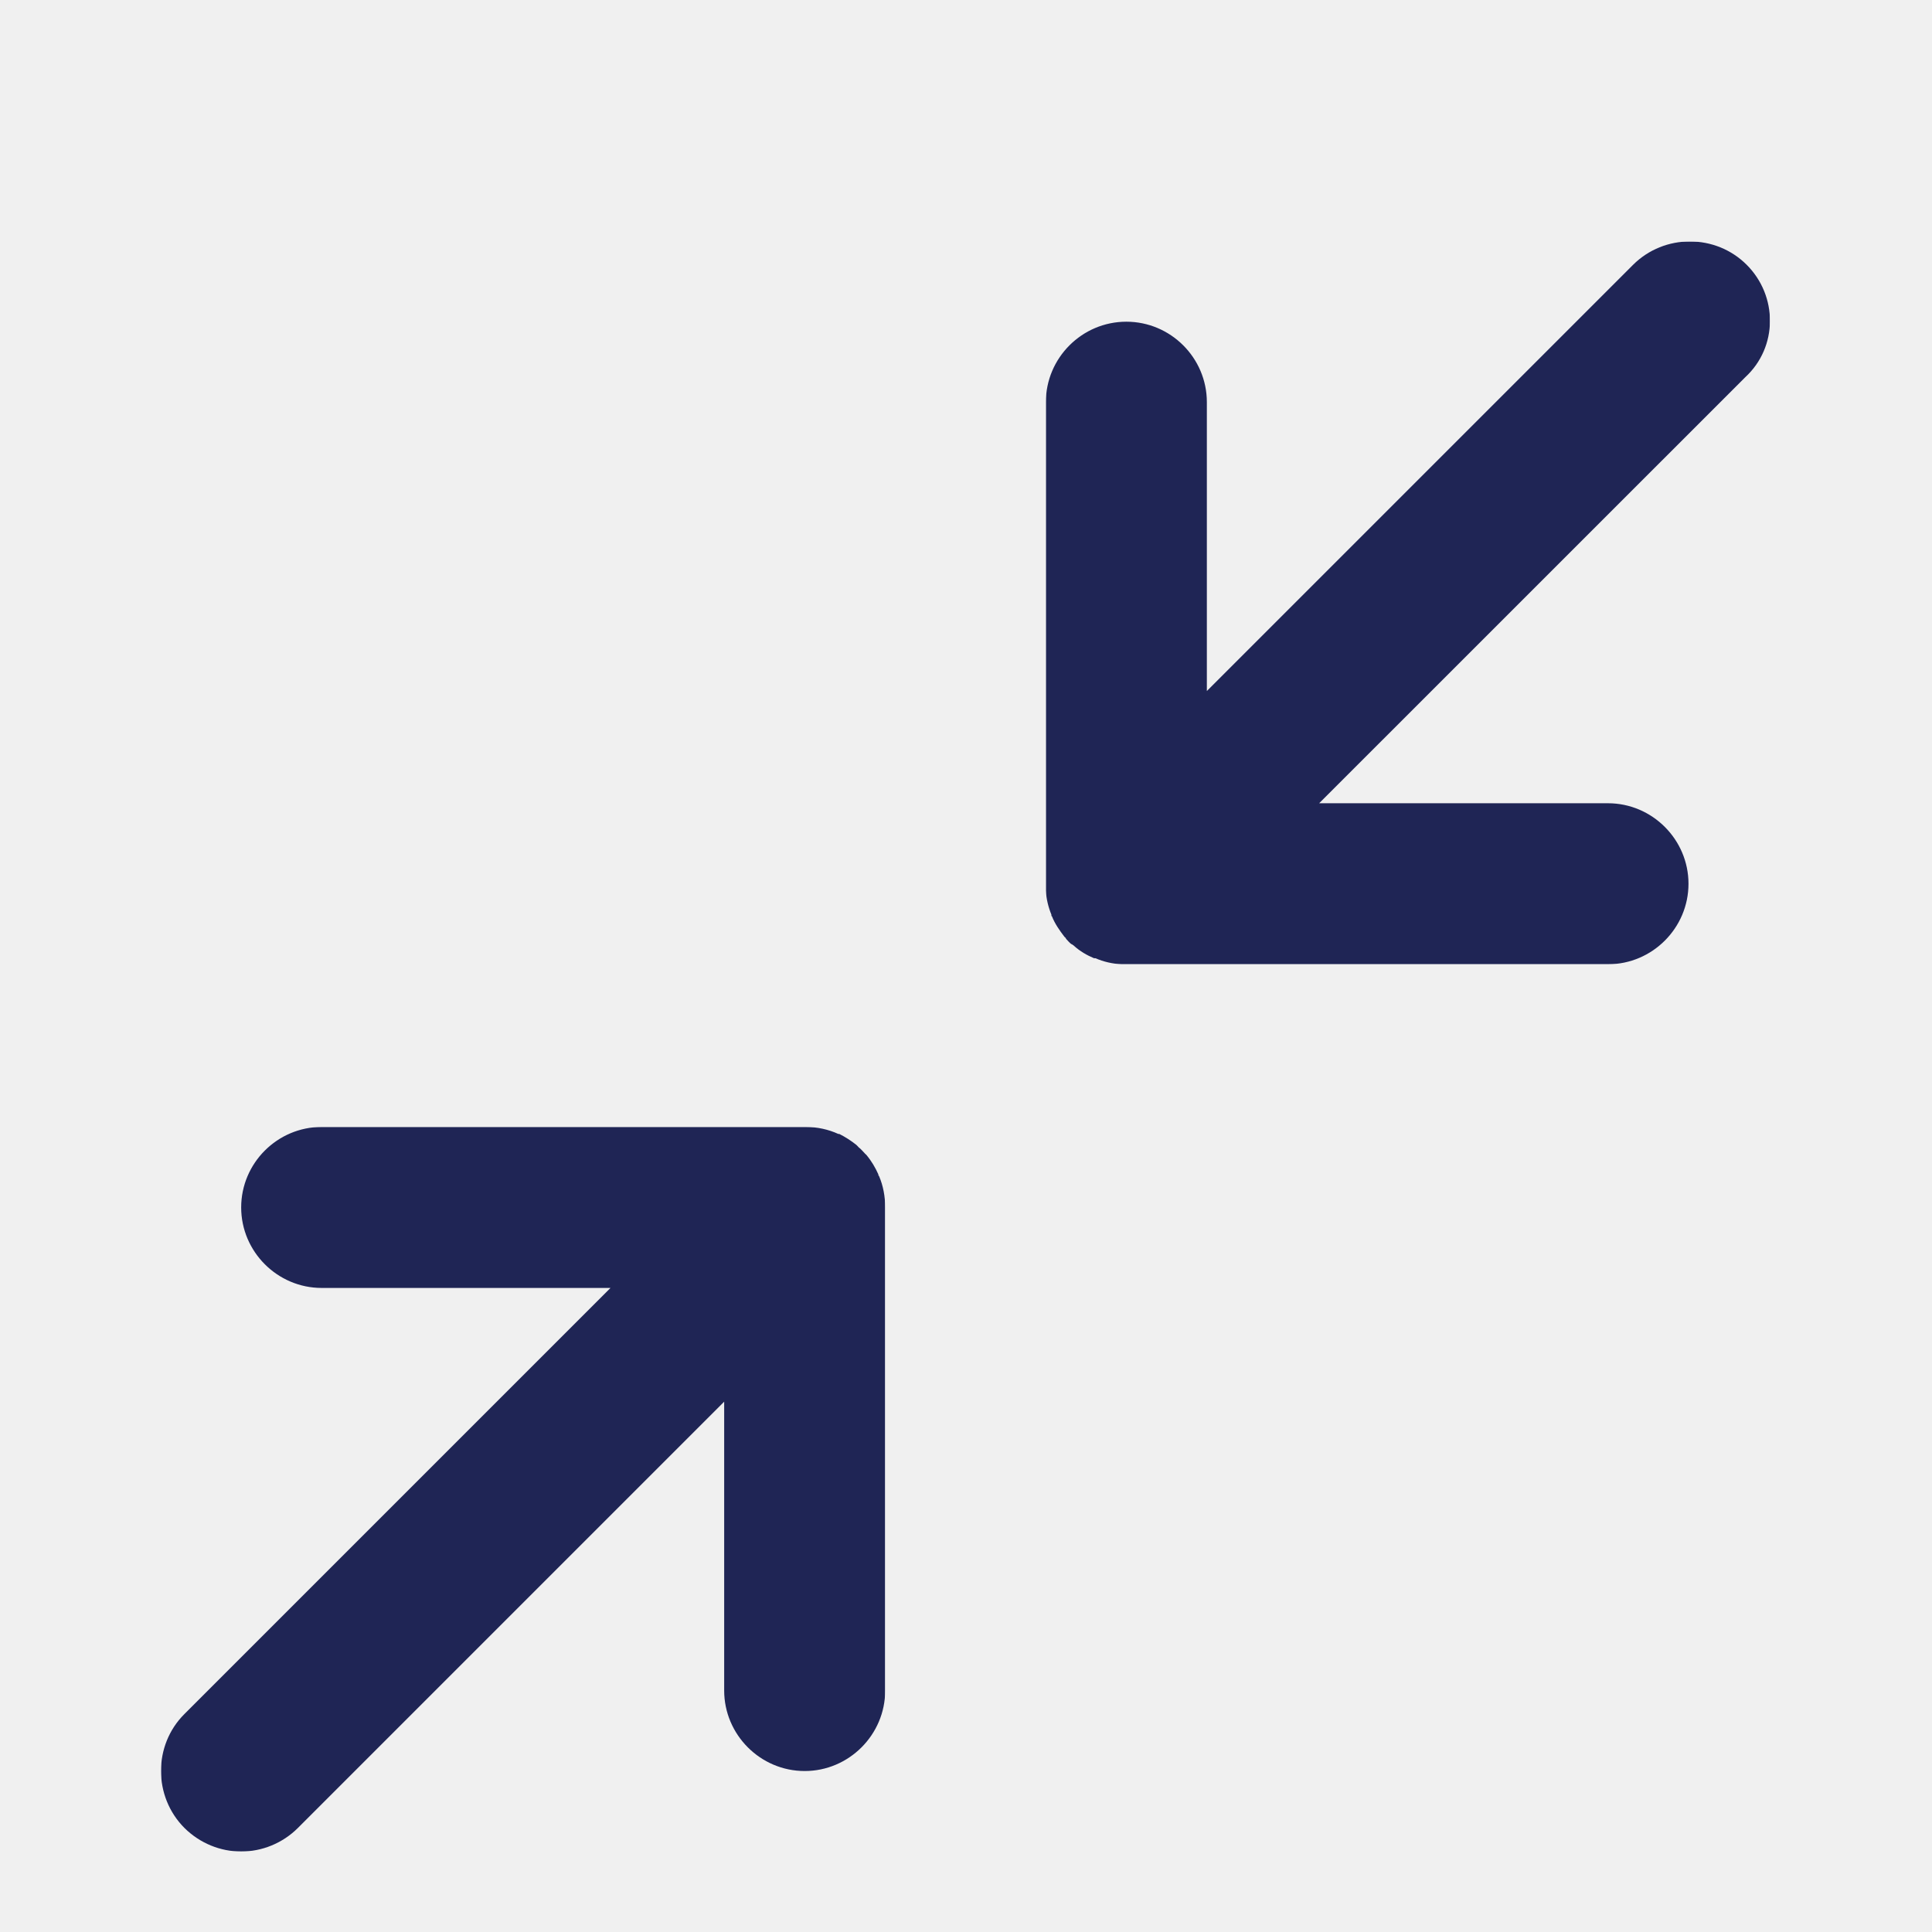
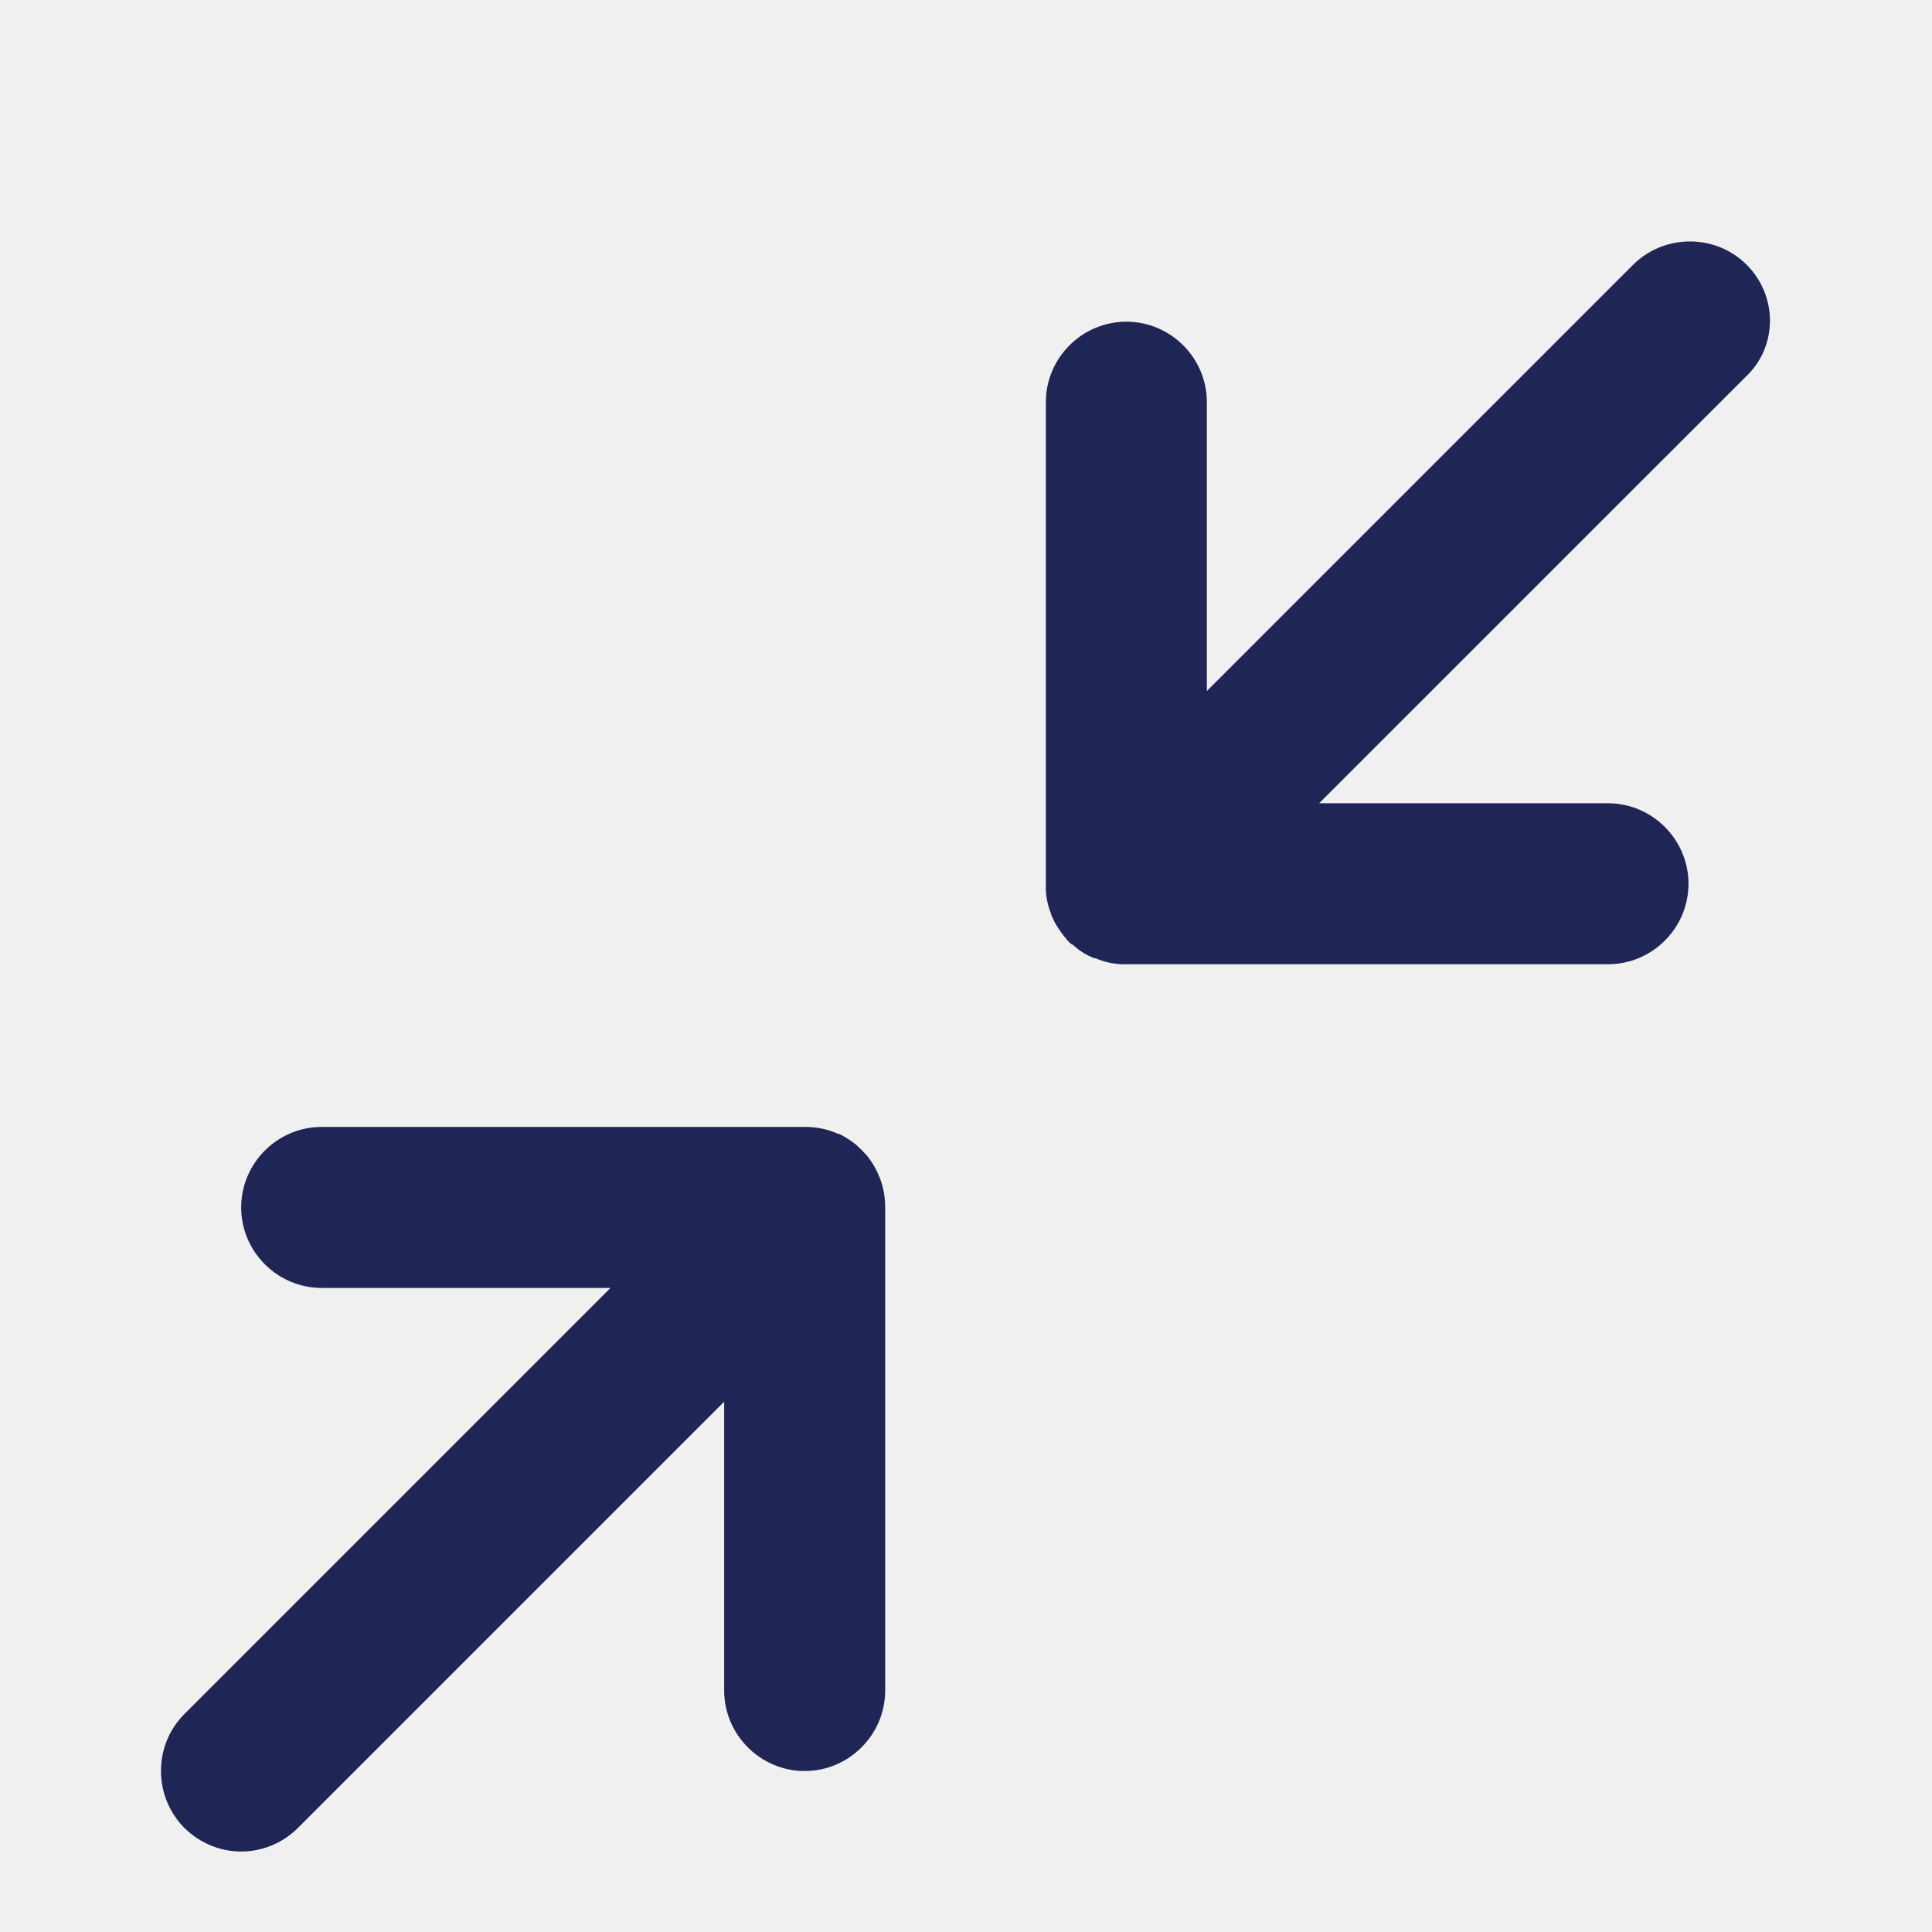
- <svg xmlns="http://www.w3.org/2000/svg" xmlns:xlink="http://www.w3.org/1999/xlink" width="24px" height="24px" viewBox="0 0 24 24" version="1.1">
+ <svg xmlns="http://www.w3.org/2000/svg" width="24px" height="24px" viewBox="0 0 24 24" version="1.1">
  <defs>
    <polygon id="path-1" points="9.987 8.979 9.987 0.001 0.992 0.001 0.992 8.979 9.987 8.979" />
    <polygon id="path-3" points="0 9 8.996 9 8.996 -0 0 -0" />
  </defs>
  <g id="Symbols" stroke="none" stroke-width="1" fill="none" fill-rule="evenodd">
    <g id="Icon/utility/Indigo/24px/Exit-Full-Screen">
      <rect id="Rectangle-6" x="0" y="0" width="24" height="24" />
      <g id="Exit-Full-Screen" transform="translate(2, 2)">
        <g id="Group-3" transform="translate(10, 0.9993)">
-           <mask id="mask-2" fill="white">
-             <use xlink:href="#path-1" />
-           </mask>
          <g id="Clip-2" />
          <path d="M9.699,0.291 C9.312,-0.097 8.674,-0.097 8.286,0.291 L2.992,5.585 L2.992,1.997 C2.992,1.446 2.542,0.997 1.992,0.997 C1.442,0.997 0.992,1.446 0.992,1.997 L0.992,7.997 L0.992,8.033 L0.992,8.04 L0.992,8.046 L0.992,8.052 L0.992,8.058 L0.992,8.063 C0.998,8.17 1.023,8.27 1.061,8.363 L1.061,8.369 L1.061,8.376 C1.061,8.376 1.061,8.382 1.067,8.382 C1.104,8.476 1.161,8.557 1.223,8.638 L1.229,8.644 L1.235,8.649 L1.241,8.655 L1.241,8.661 C1.266,8.687 1.285,8.712 1.31,8.73 L1.316,8.73 L1.322,8.736 C1.322,8.736 1.328,8.736 1.328,8.742 L1.334,8.742 L1.34,8.749 C1.415,8.817 1.502,8.867 1.59,8.904 L1.596,8.904 L1.602,8.904 L1.608,8.904 C1.708,8.948 1.821,8.974 1.933,8.979 L1.945,8.979 L1.951,8.979 L1.957,8.979 L1.963,8.979 L1.975,8.979 L7.975,8.979 C8.525,8.979 8.975,8.529 8.975,7.979 C8.975,7.43 8.525,6.979 7.975,6.979 L4.387,6.979 L9.681,1.686 C10.087,1.311 10.087,0.674 9.693,0.285 L9.699,0.291 Z" id="Fill-1" fill="#1F2555" mask="url(#mask-2)" />
        </g>
        <g id="Group-6" transform="translate(0, 11.9993)">
-           <mask id="mask-4" fill="white">
-             <use xlink:href="#path-3" />
-           </mask>
          <g id="Clip-5" />
          <path d="M8.918,0.609 C8.918,0.609 8.918,0.603 8.912,0.603 L8.912,0.597 L8.912,0.591 C8.874,0.505 8.825,0.422 8.762,0.347 L8.756,0.341 L8.75,0.336 L8.744,0.33 L8.738,0.323 C8.713,0.298 8.694,0.273 8.669,0.255 L8.663,0.249 L8.657,0.242 L8.651,0.236 L8.645,0.23 L8.639,0.224 C8.57,0.169 8.501,0.125 8.426,0.087 L8.42,0.087 L8.414,0.087 C8.289,0.03 8.151,-0 8.008,-0 L1.996,-0 C1.446,-0 0.996,0.449 0.996,1 C0.996,1.549 1.446,2 1.996,2 L5.584,2 L0.29,7.294 C-0.097,7.68 -0.097,8.318 0.29,8.707 C0.484,8.9 0.74,9.001 0.996,9.001 C1.252,9.001 1.509,8.9 1.702,8.707 L6.996,3.413 L6.996,7.001 C6.996,7.55 7.446,8.001 7.996,8.001 C8.546,8.001 8.996,7.55 8.996,7.001 L8.996,1.001 C8.996,0.862 8.971,0.731 8.921,0.613 L8.918,0.609 Z" id="Fill-4" fill="#1F2555" mask="url(#mask-4)" />
        </g>
      </g>
    </g>
  </g>
</svg>
